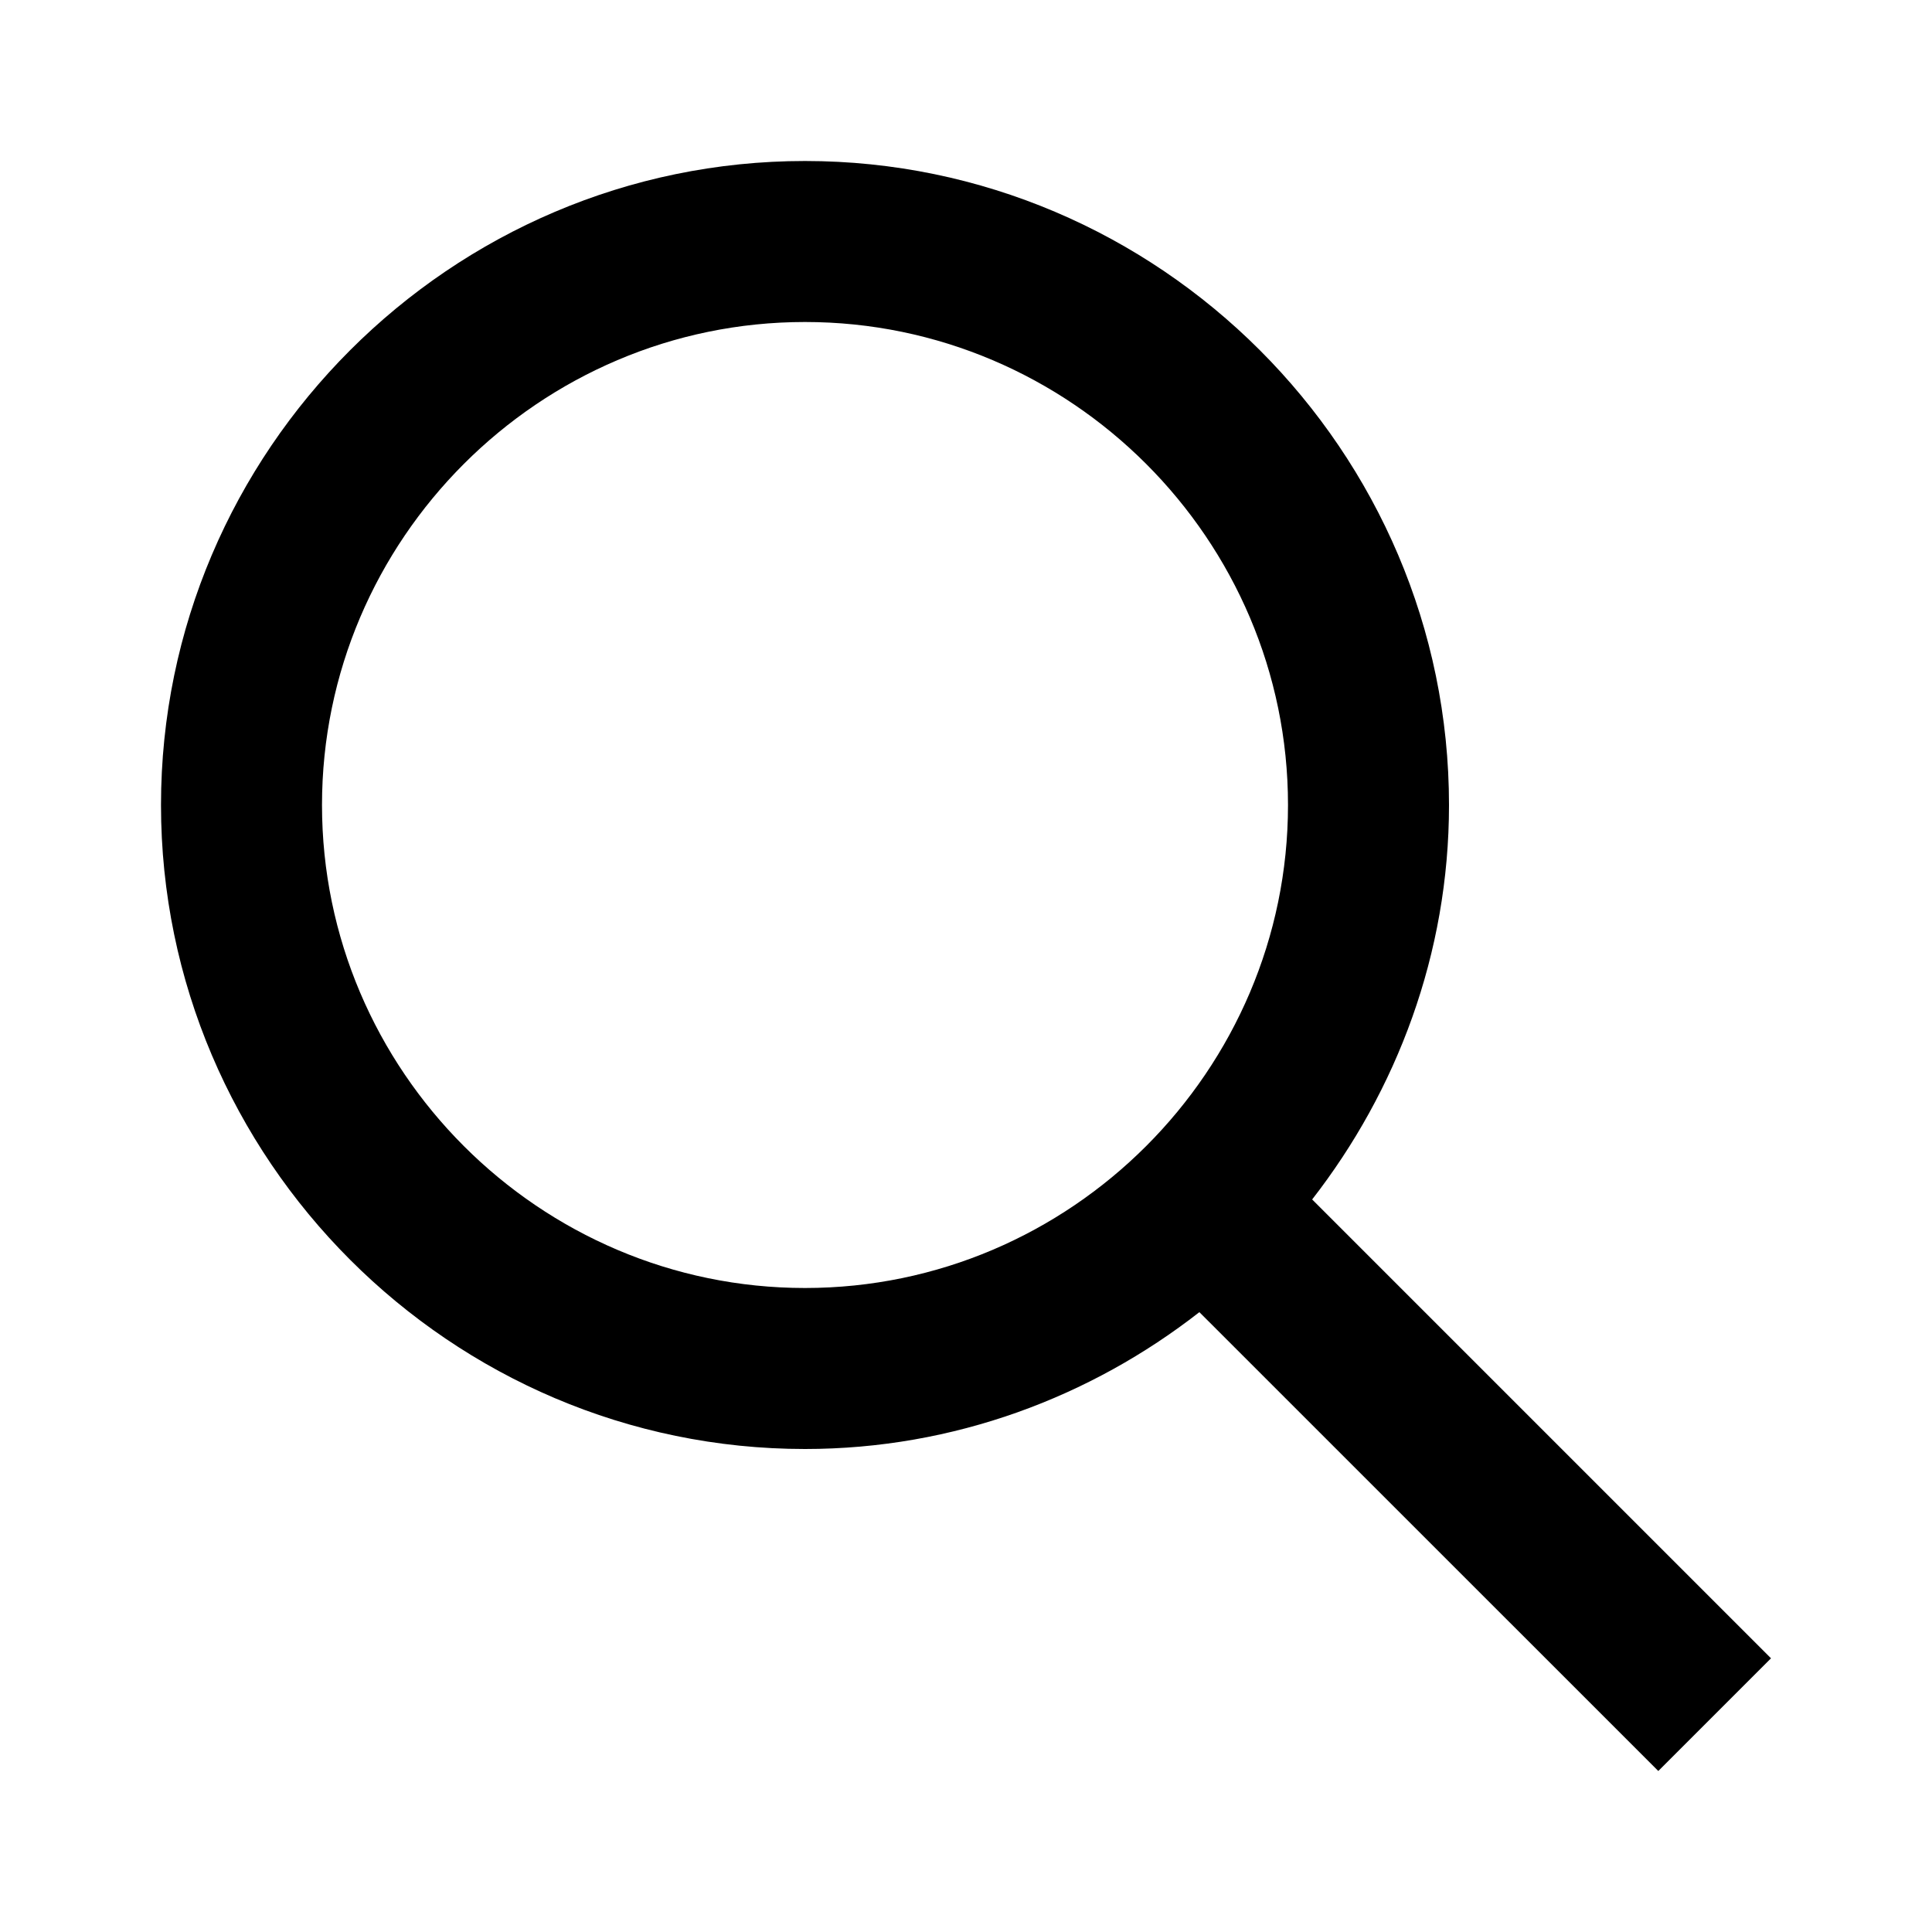
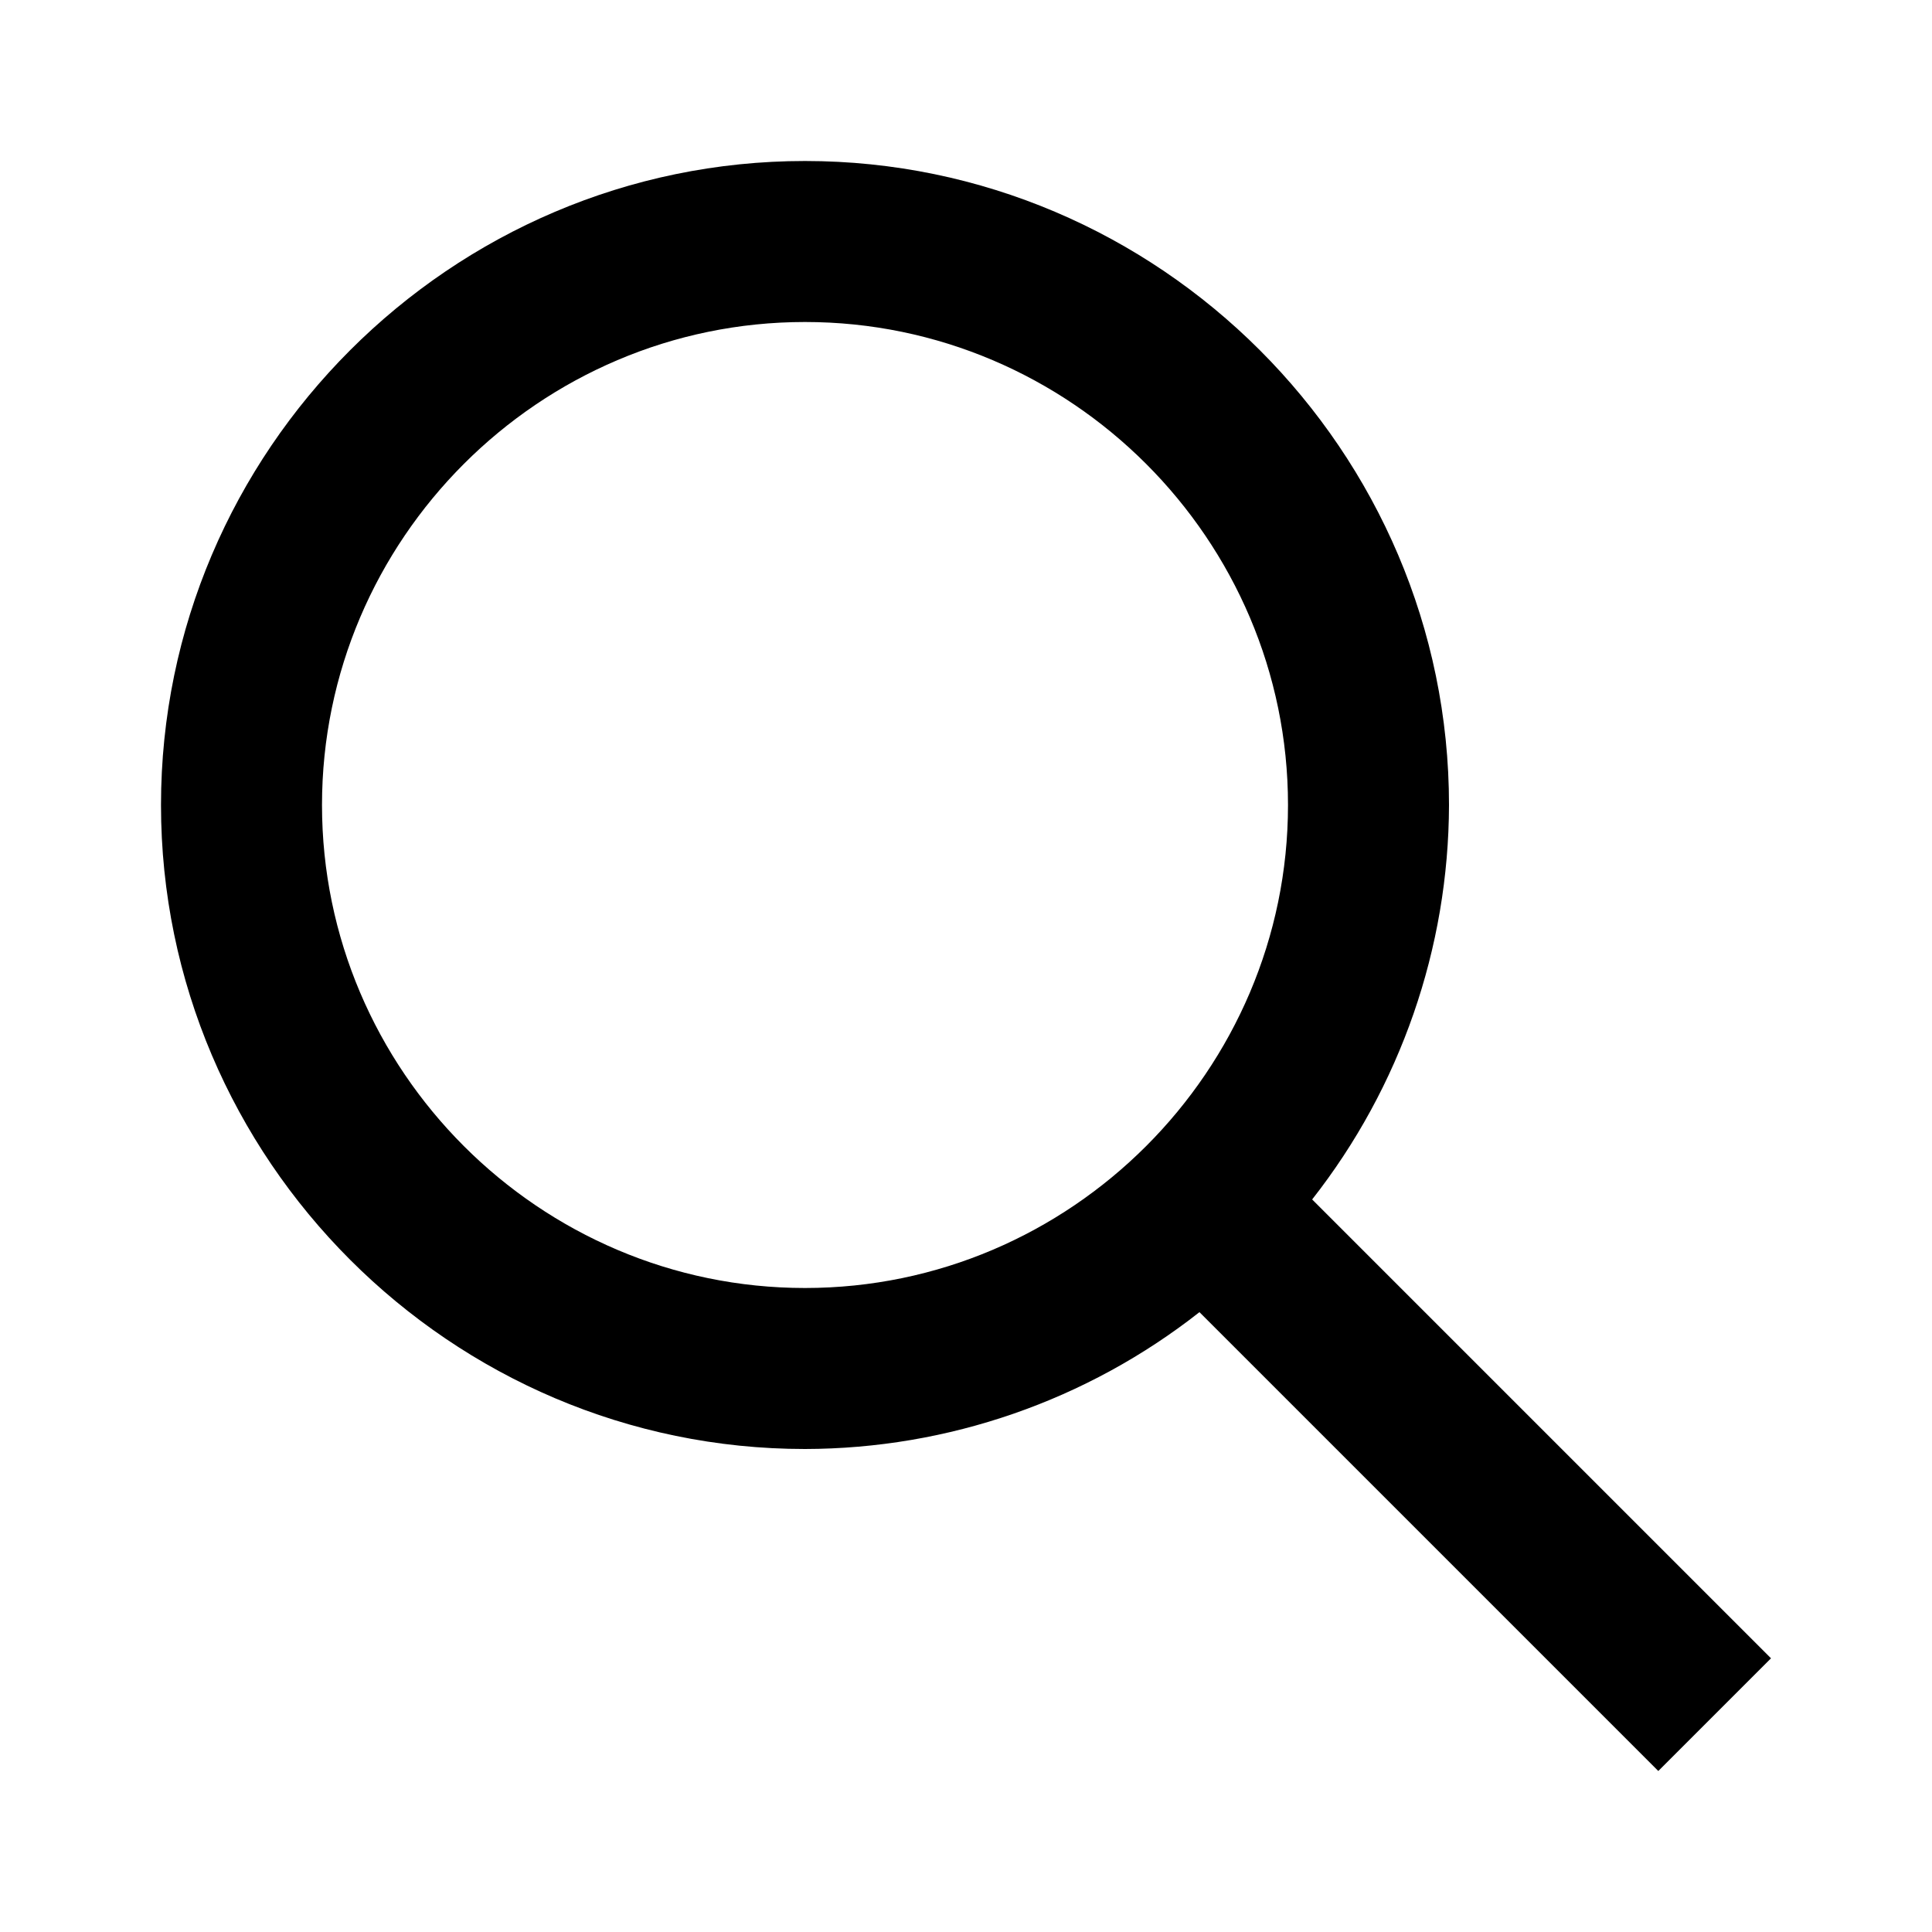
- <svg xmlns="http://www.w3.org/2000/svg" width="24" height="24" viewBox="0 0 24 24" fill="none">
-   <path fill-rule="evenodd" clip-rule="evenodd" d="M2 10C2 14.4 5.6 18 10 18C11.85 18 13.55 17.353 14.899 16.3L20.6 22L22 20.6L16.3 14.9C17.35 13.55 18 11.849 18 10C18 5.6 14.4 2 10 2C5.6 2 2 5.6 2 10ZM4 10C4 6.7 6.7 4 10 4C13.3 4 16 6.7 16 10C16 13.3 13.3 16 10 16C6.7 16 4 13.3 4 10Z" fill="black" />
+ <svg xmlns="http://www.w3.org/2000/svg" viewBox="0 0 24 24">
+   <path fill="currentColor" d="M2 10c0 4.4 3.6 8 8 8a7.95 7.95 0 0 0 4.9-1.7l5.7 5.7 1.4-1.4-5.7-5.7A7.97 7.97 0 0 0 18 10c0-4.4-3.6-8-8-8s-8 3.6-8 8m2 0c0-3.3 2.7-6 6-6s6 2.7 6 6-2.7 6-6 6-6-2.7-6-6" />
</svg>
